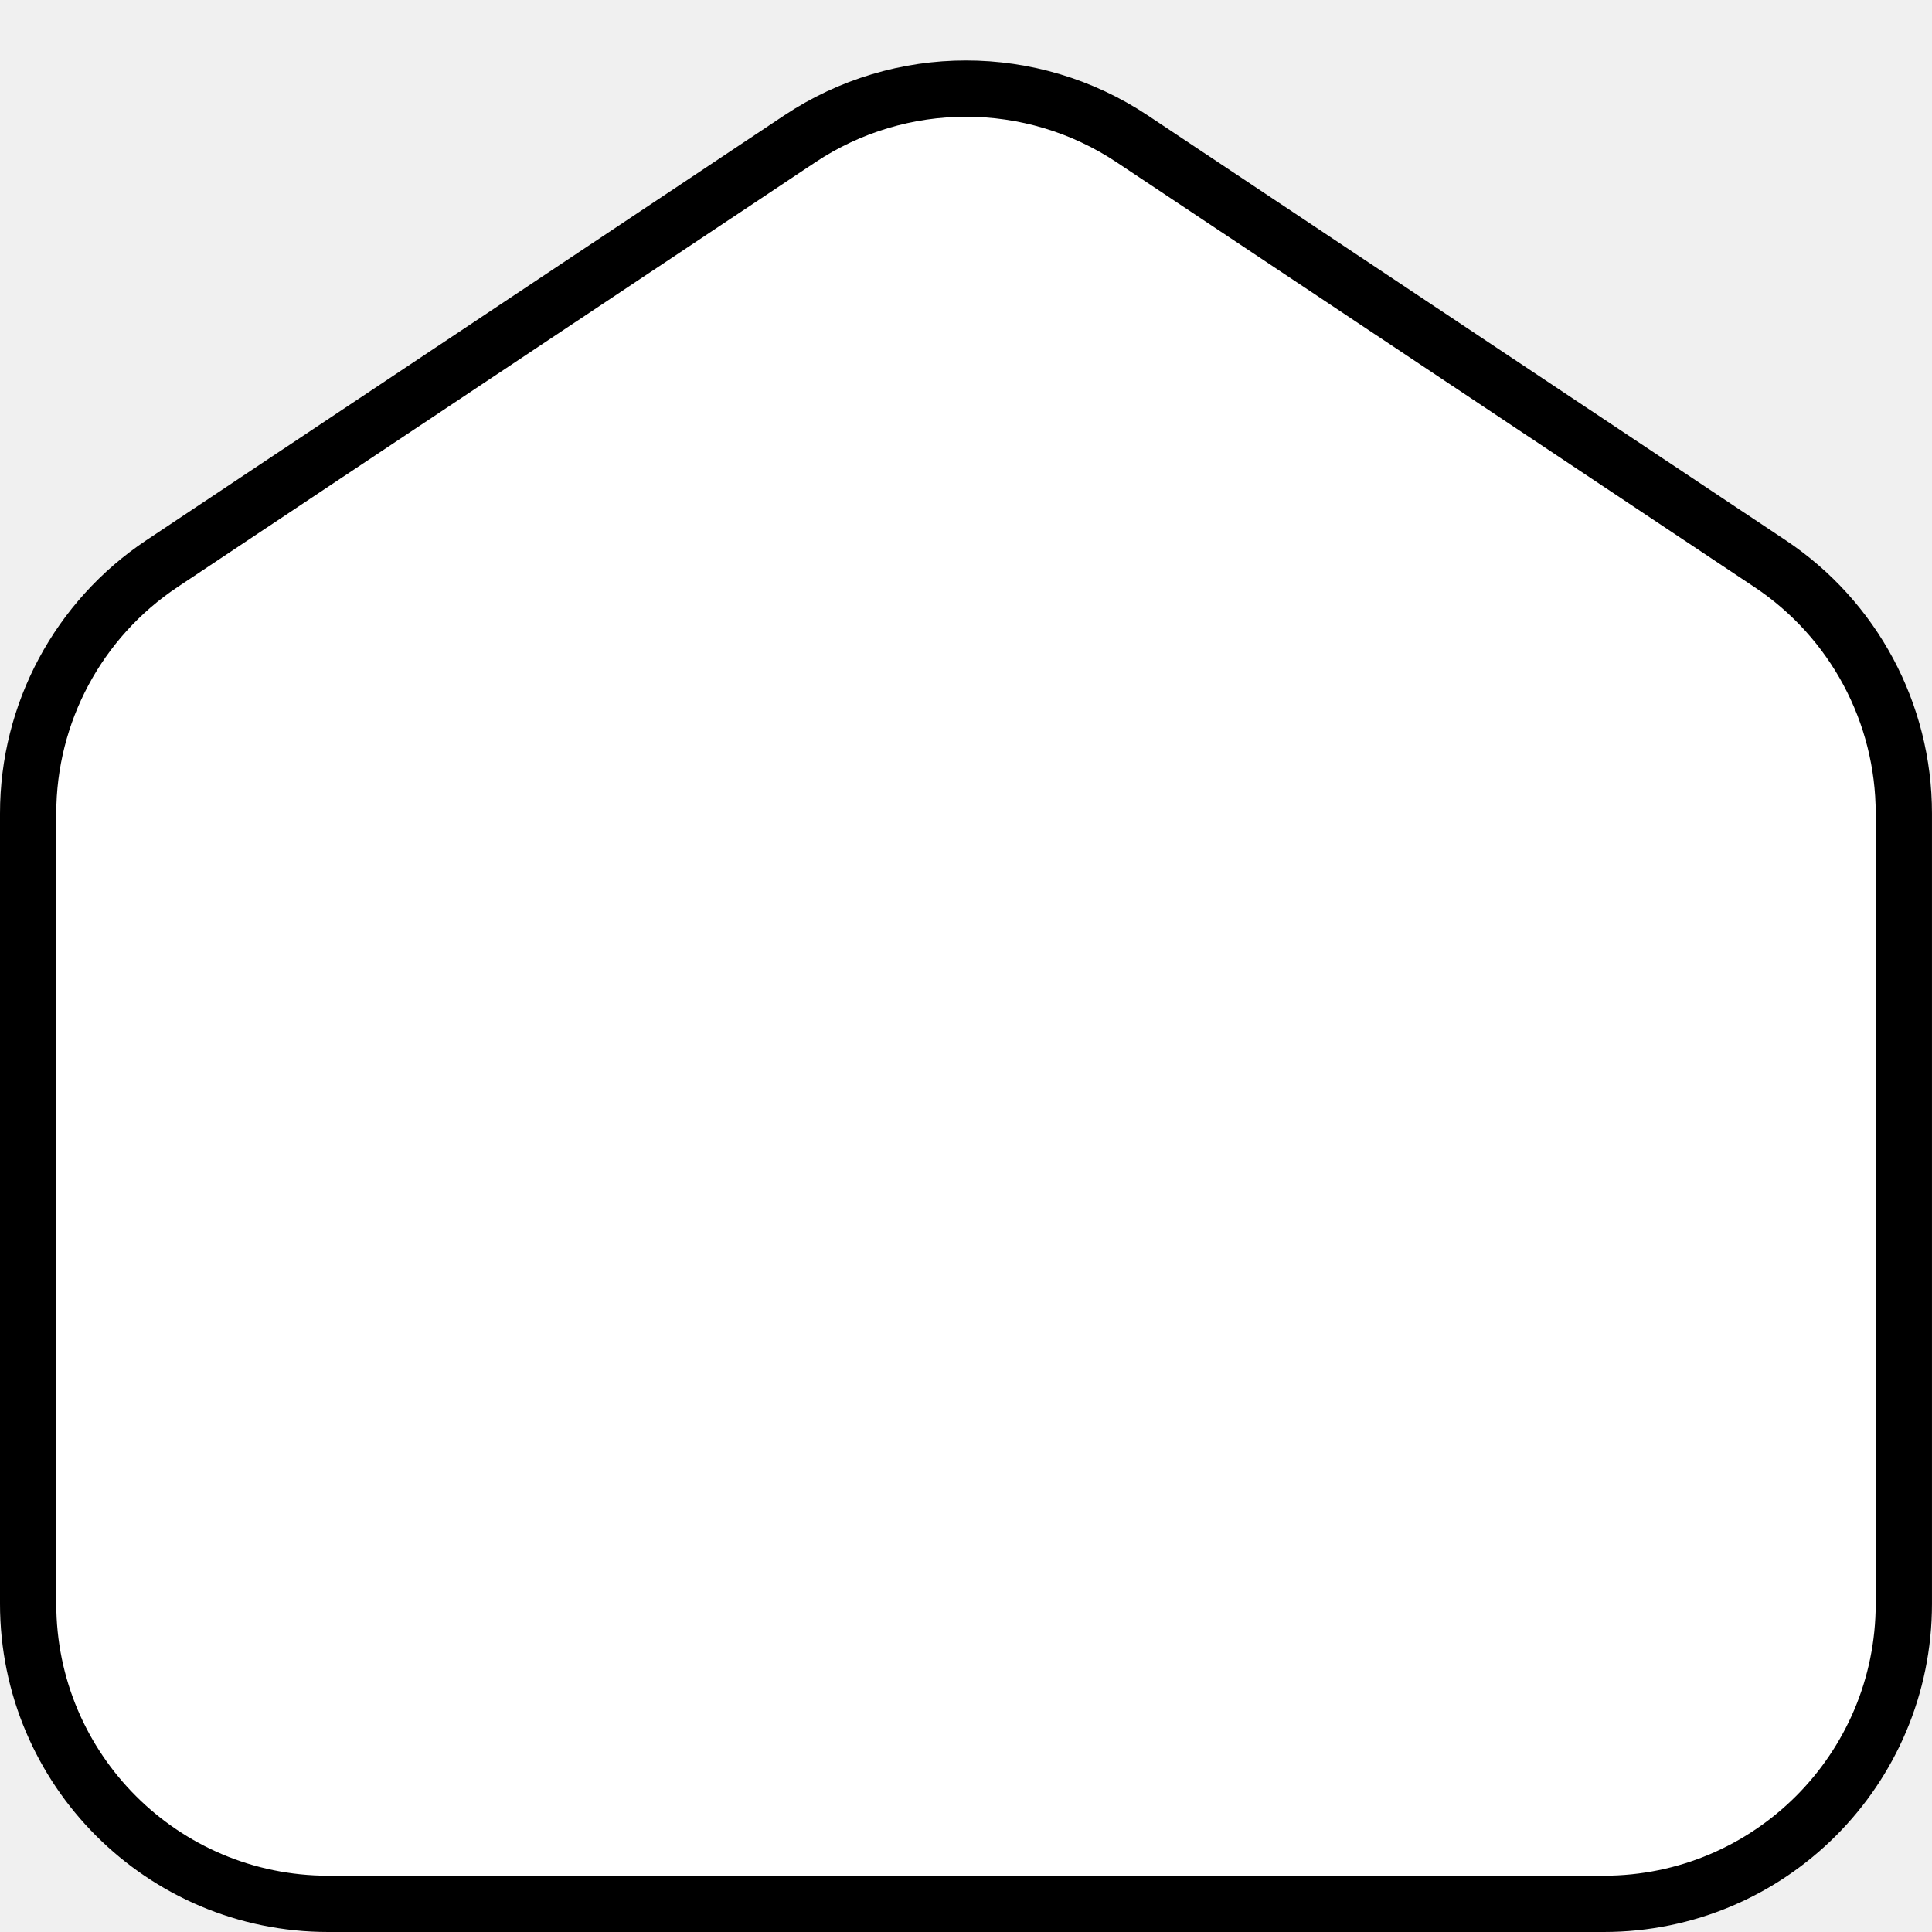
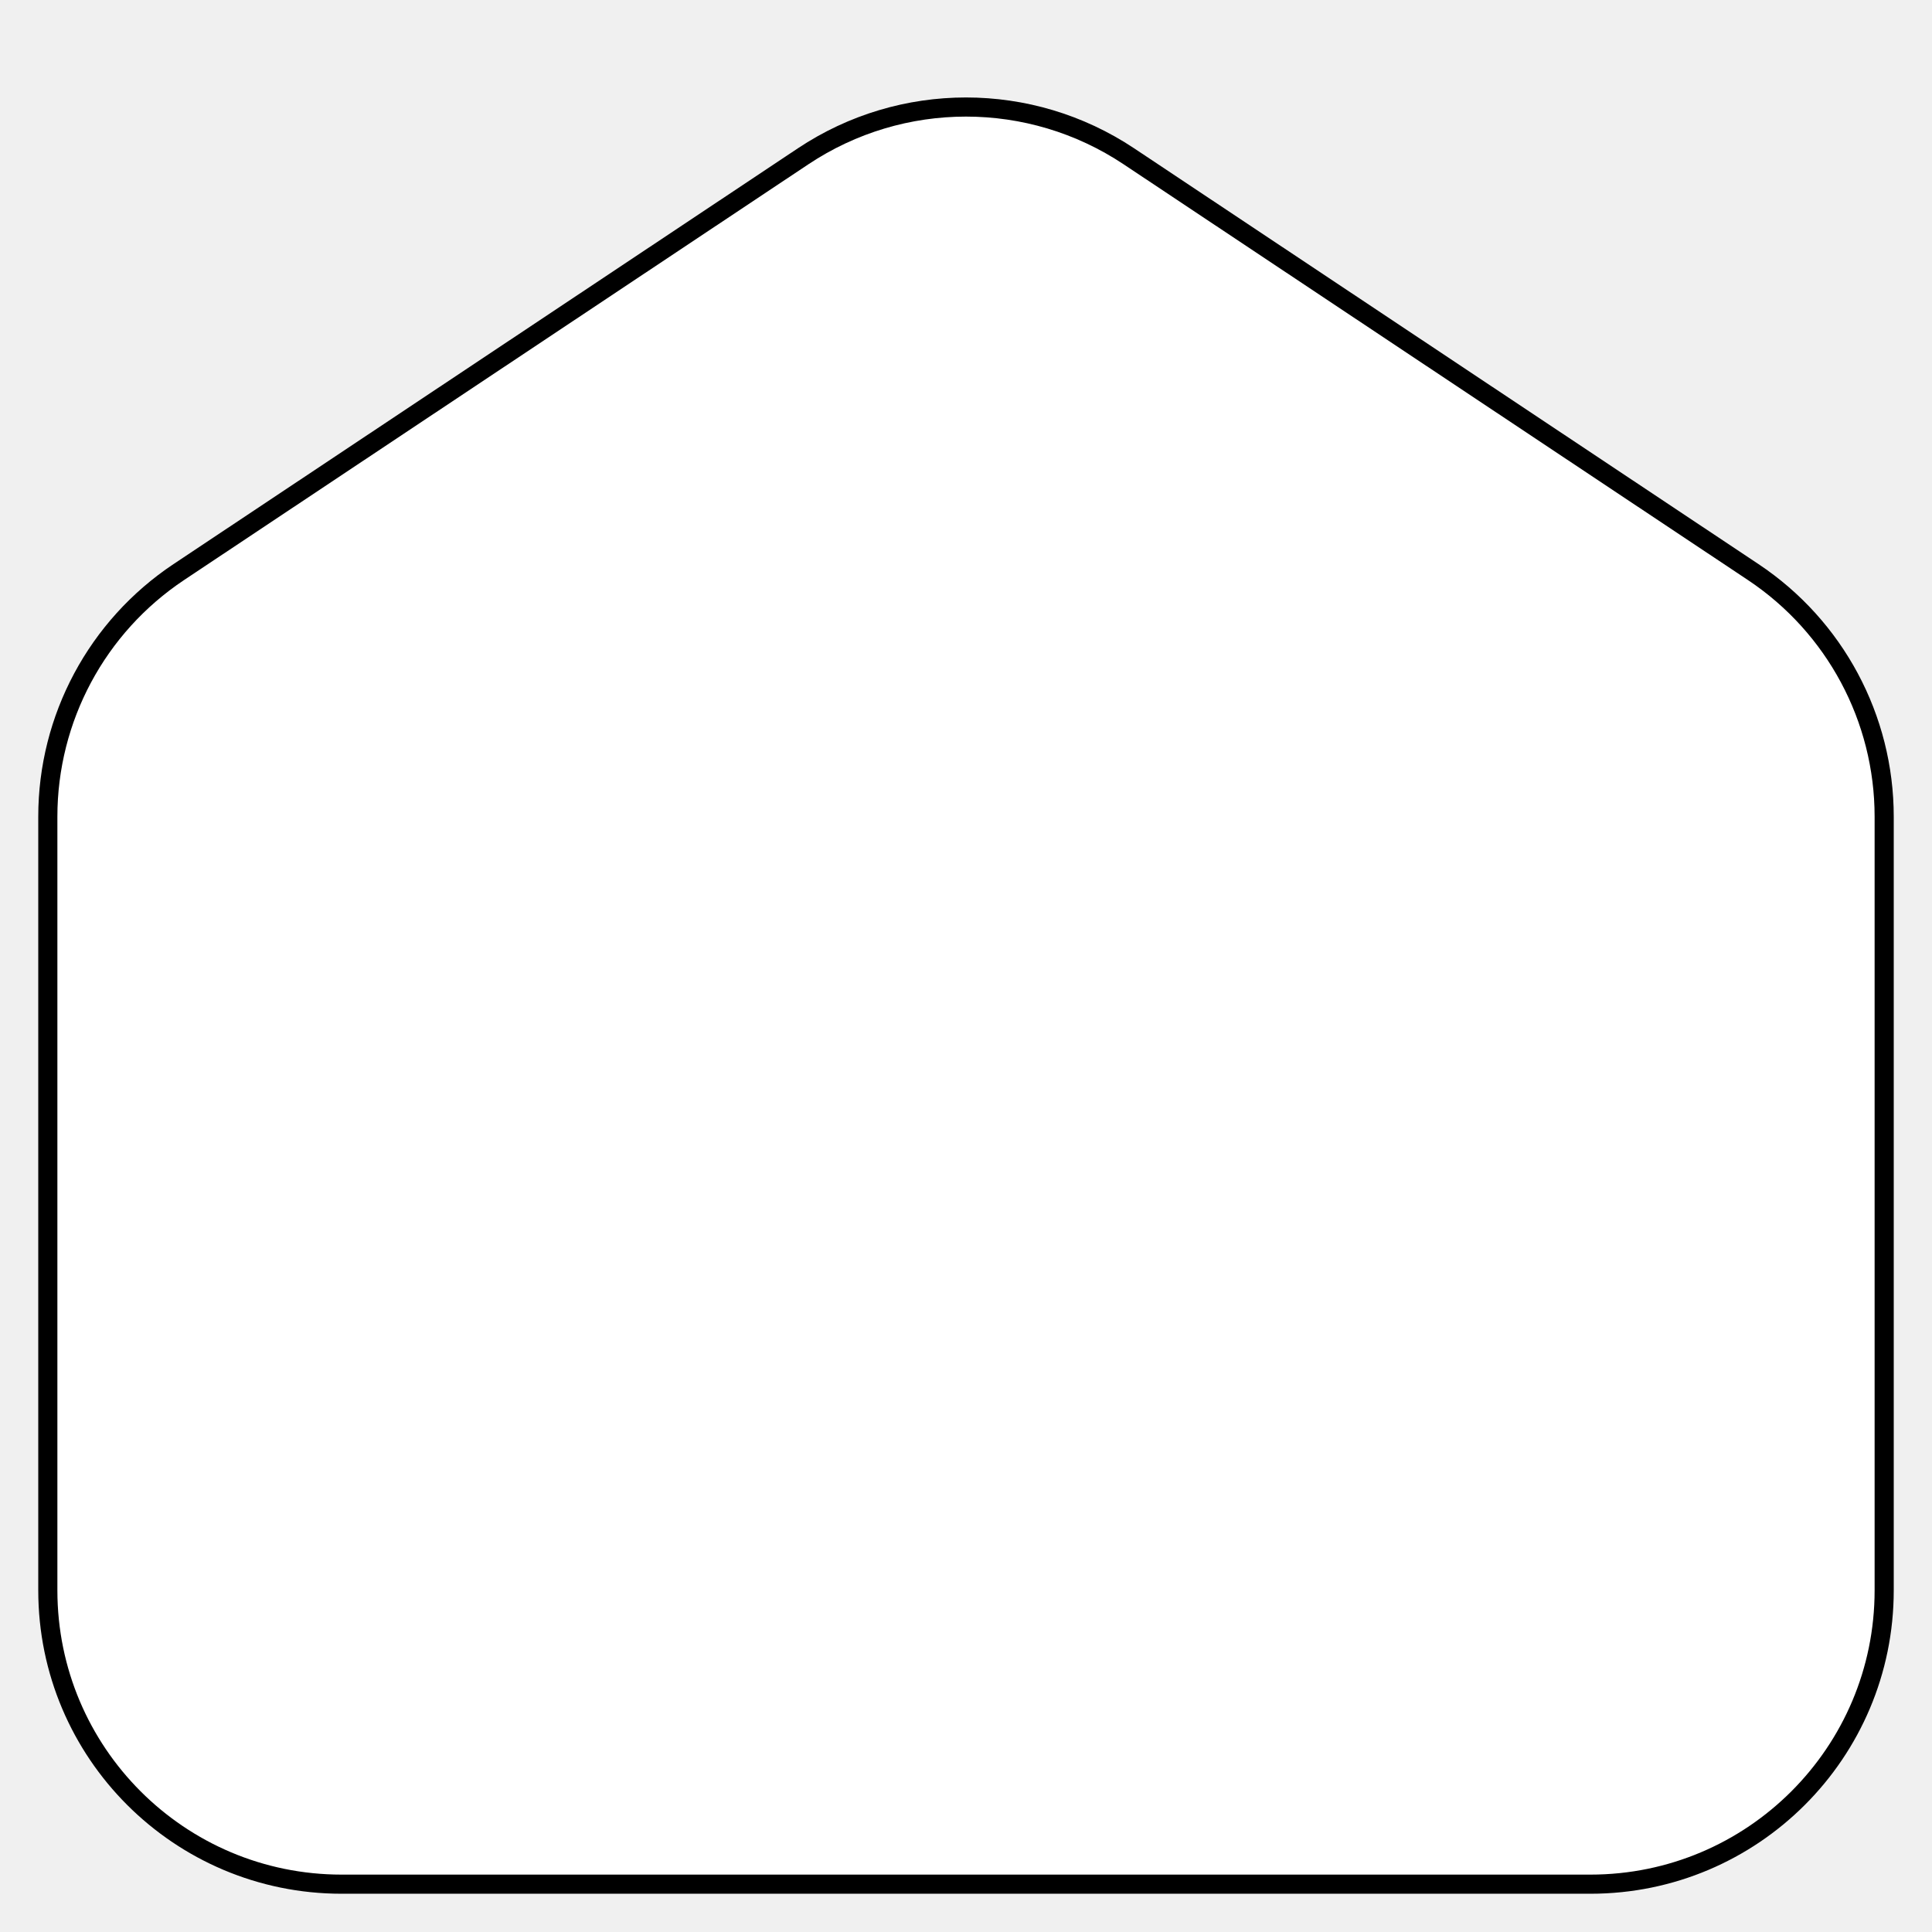
- <svg xmlns="http://www.w3.org/2000/svg" width="103" height="103" viewBox="-481.794 -1811.5 103 103">
+ <svg xmlns="http://www.w3.org/2000/svg" viewBox="-952.625 -4050.625 25.25 25.25" width="25.25" height="25.25">
  <g fill="none">
-     <path fill="#fff" d="M-480.294-1726v-42.132a16 16 0 0 1 7.13-13.317l34-22.644a16 16 0 0 1 17.739 0l34 22.644a16 16 0 0 1 7.13 13.317V-1726c0 8.837-7.162 16-16 16h-67.999c-8.837 0-16-7.163-16-16Z" />
-     <path stroke="#000" stroke-linecap="round" stroke-linejoin="round" stroke-width="3" d="M-480.294-1726v-42.132a16 16 0 0 1 7.13-13.317l34-22.644a16 16 0 0 1 17.739 0l34 22.644a16 16 0 0 1 7.13 13.317V-1726c0 8.837-7.162 16-16 16h-67.999c-8.837 0-16-7.163-16-16Z" />
+     <path d="M-952-4029.84v-10.112a3.84 3.84 0 0 1 1.711-3.196l8.16-5.434a3.84 3.84 0 0 1 4.258 0l8.16 5.434a3.84 3.84 0 0 1 1.711 3.196v10.112a3.84 3.84 0 0 1-3.84 3.84h-16.32a3.84 3.84 0 0 1-3.84-3.84Z" fill="#fff" />
+     <path d="M-952-4029.84v-10.112a3.84 3.84 0 0 1 1.711-3.196l8.16-5.434a3.84 3.84 0 0 1 4.258 0l8.16 5.434a3.84 3.84 0 0 1 1.711 3.196v10.112a3.84 3.84 0 0 1-3.84 3.84h-16.32a3.84 3.84 0 0 1-3.84-3.84Z" stroke="#000" stroke-linecap="round" stroke-linejoin="round" stroke-width=".25" />
  </g>
</svg>
